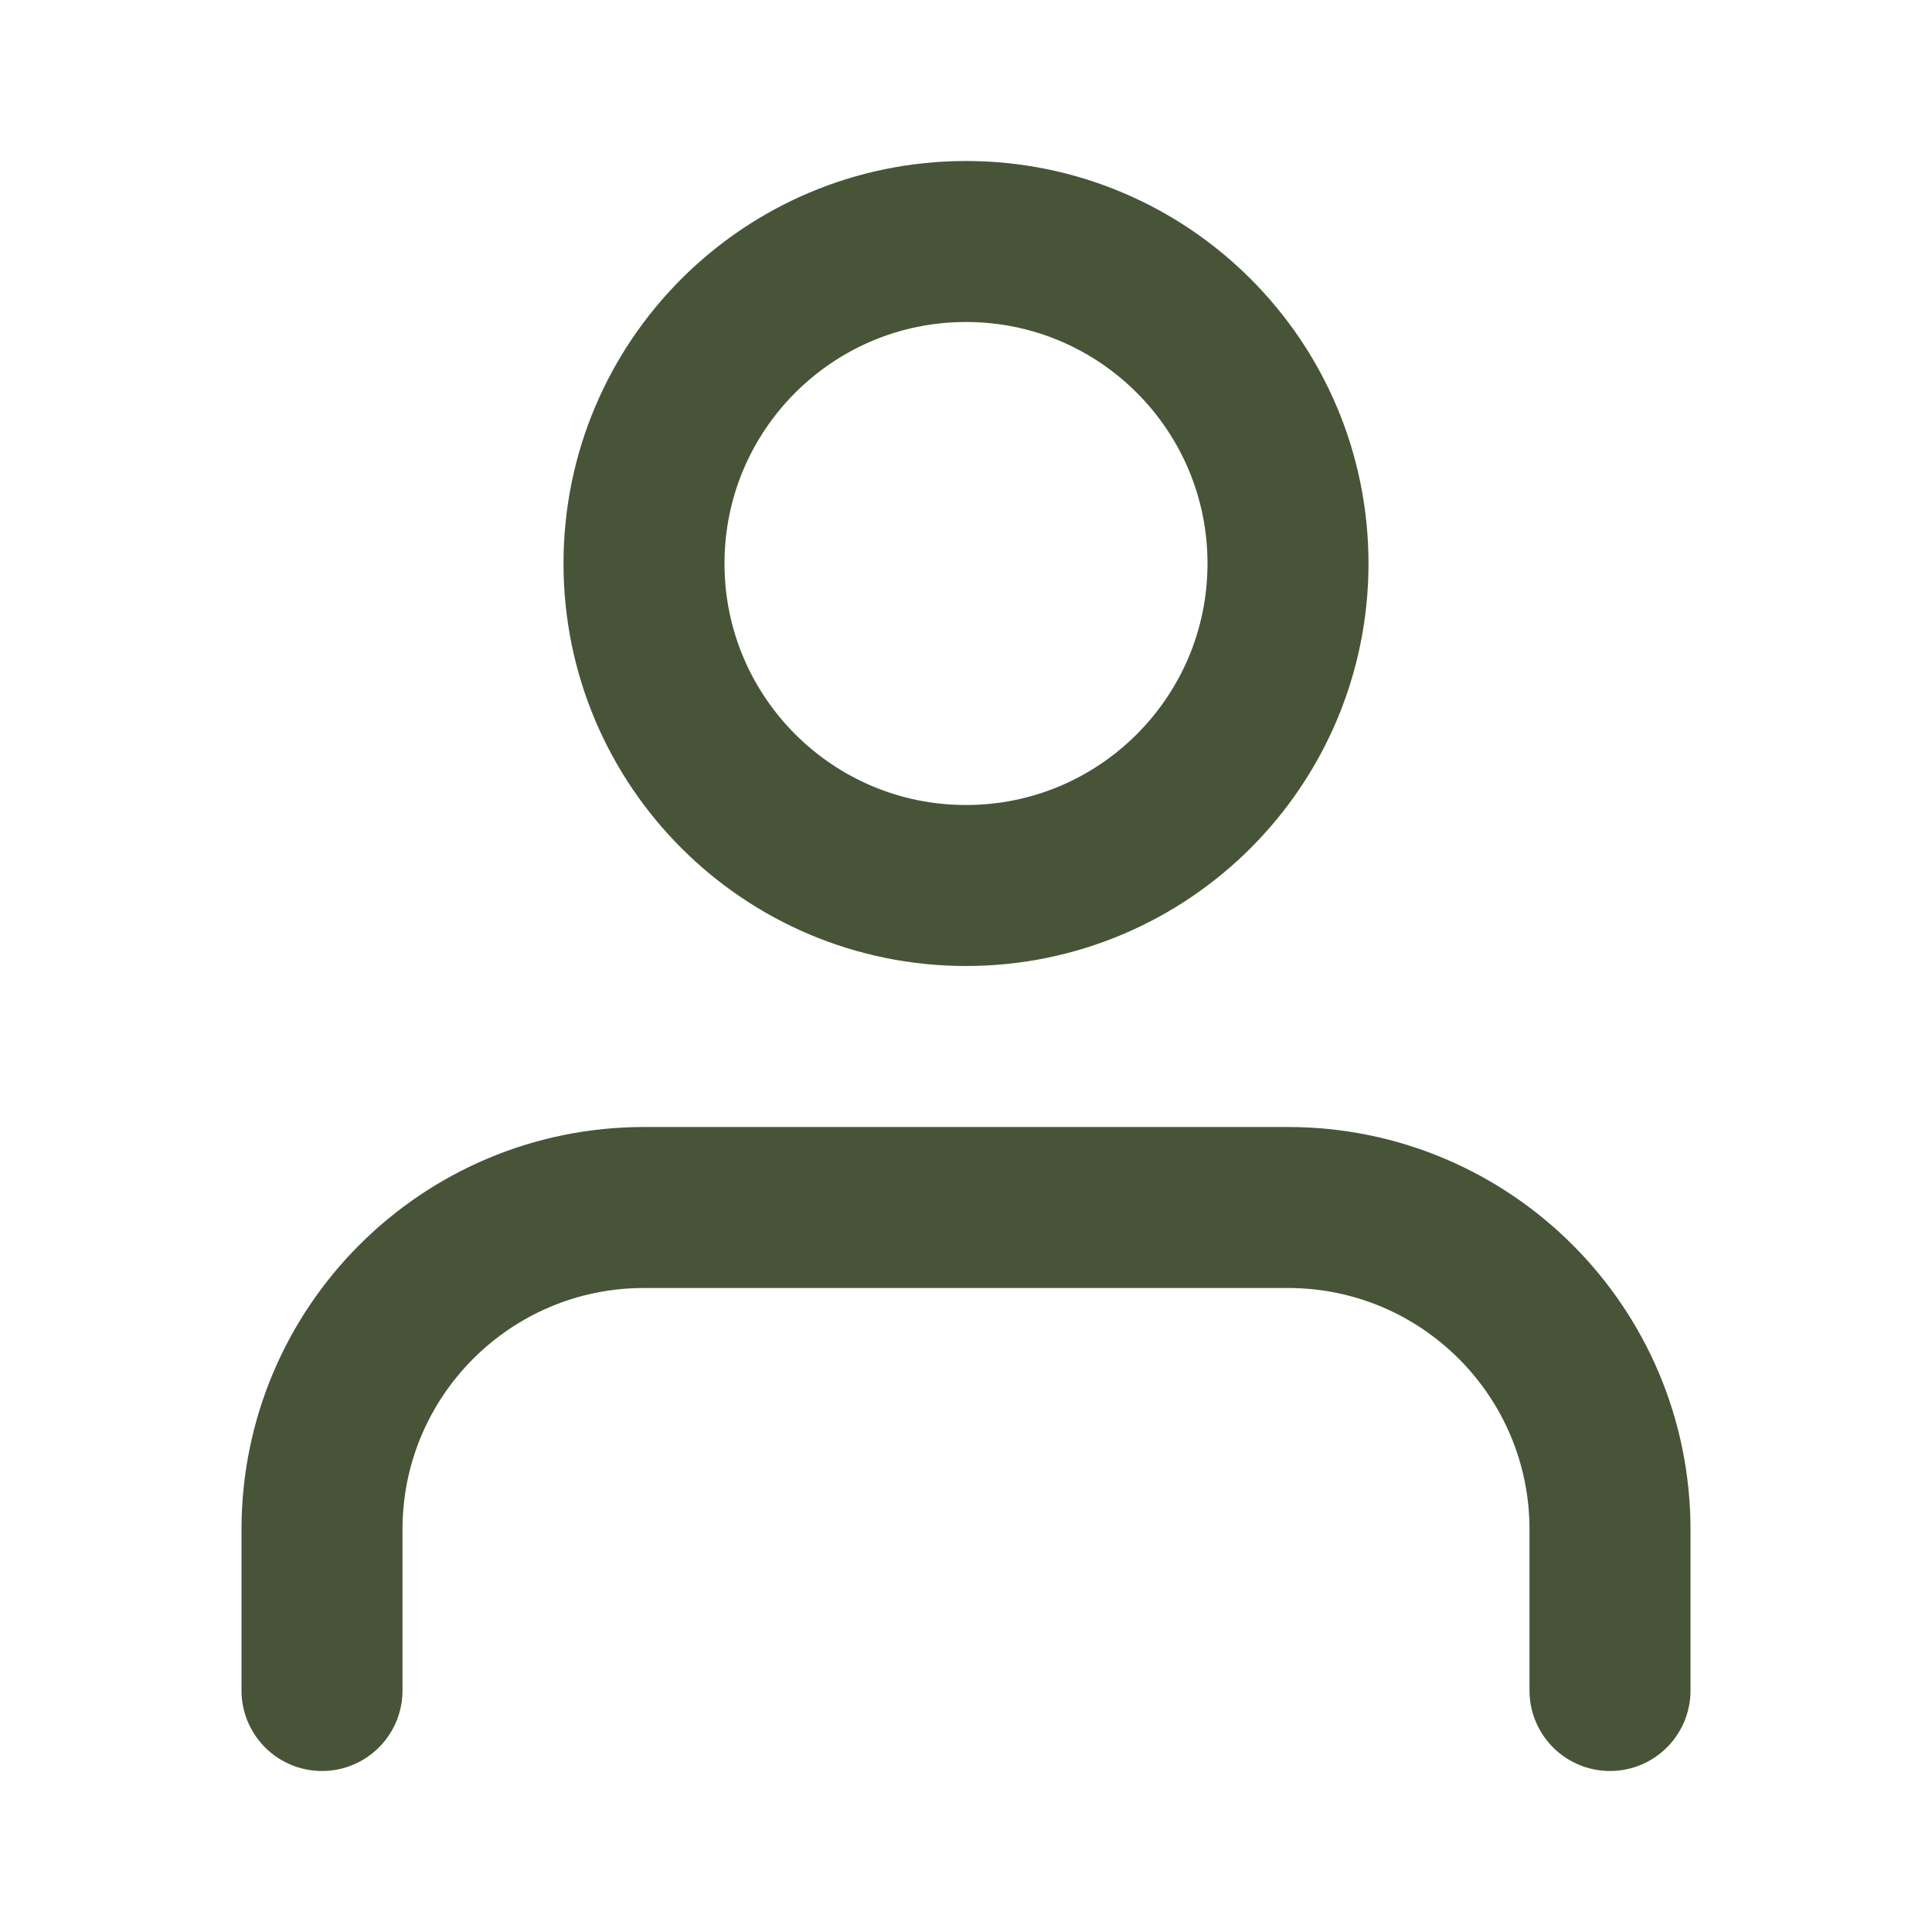
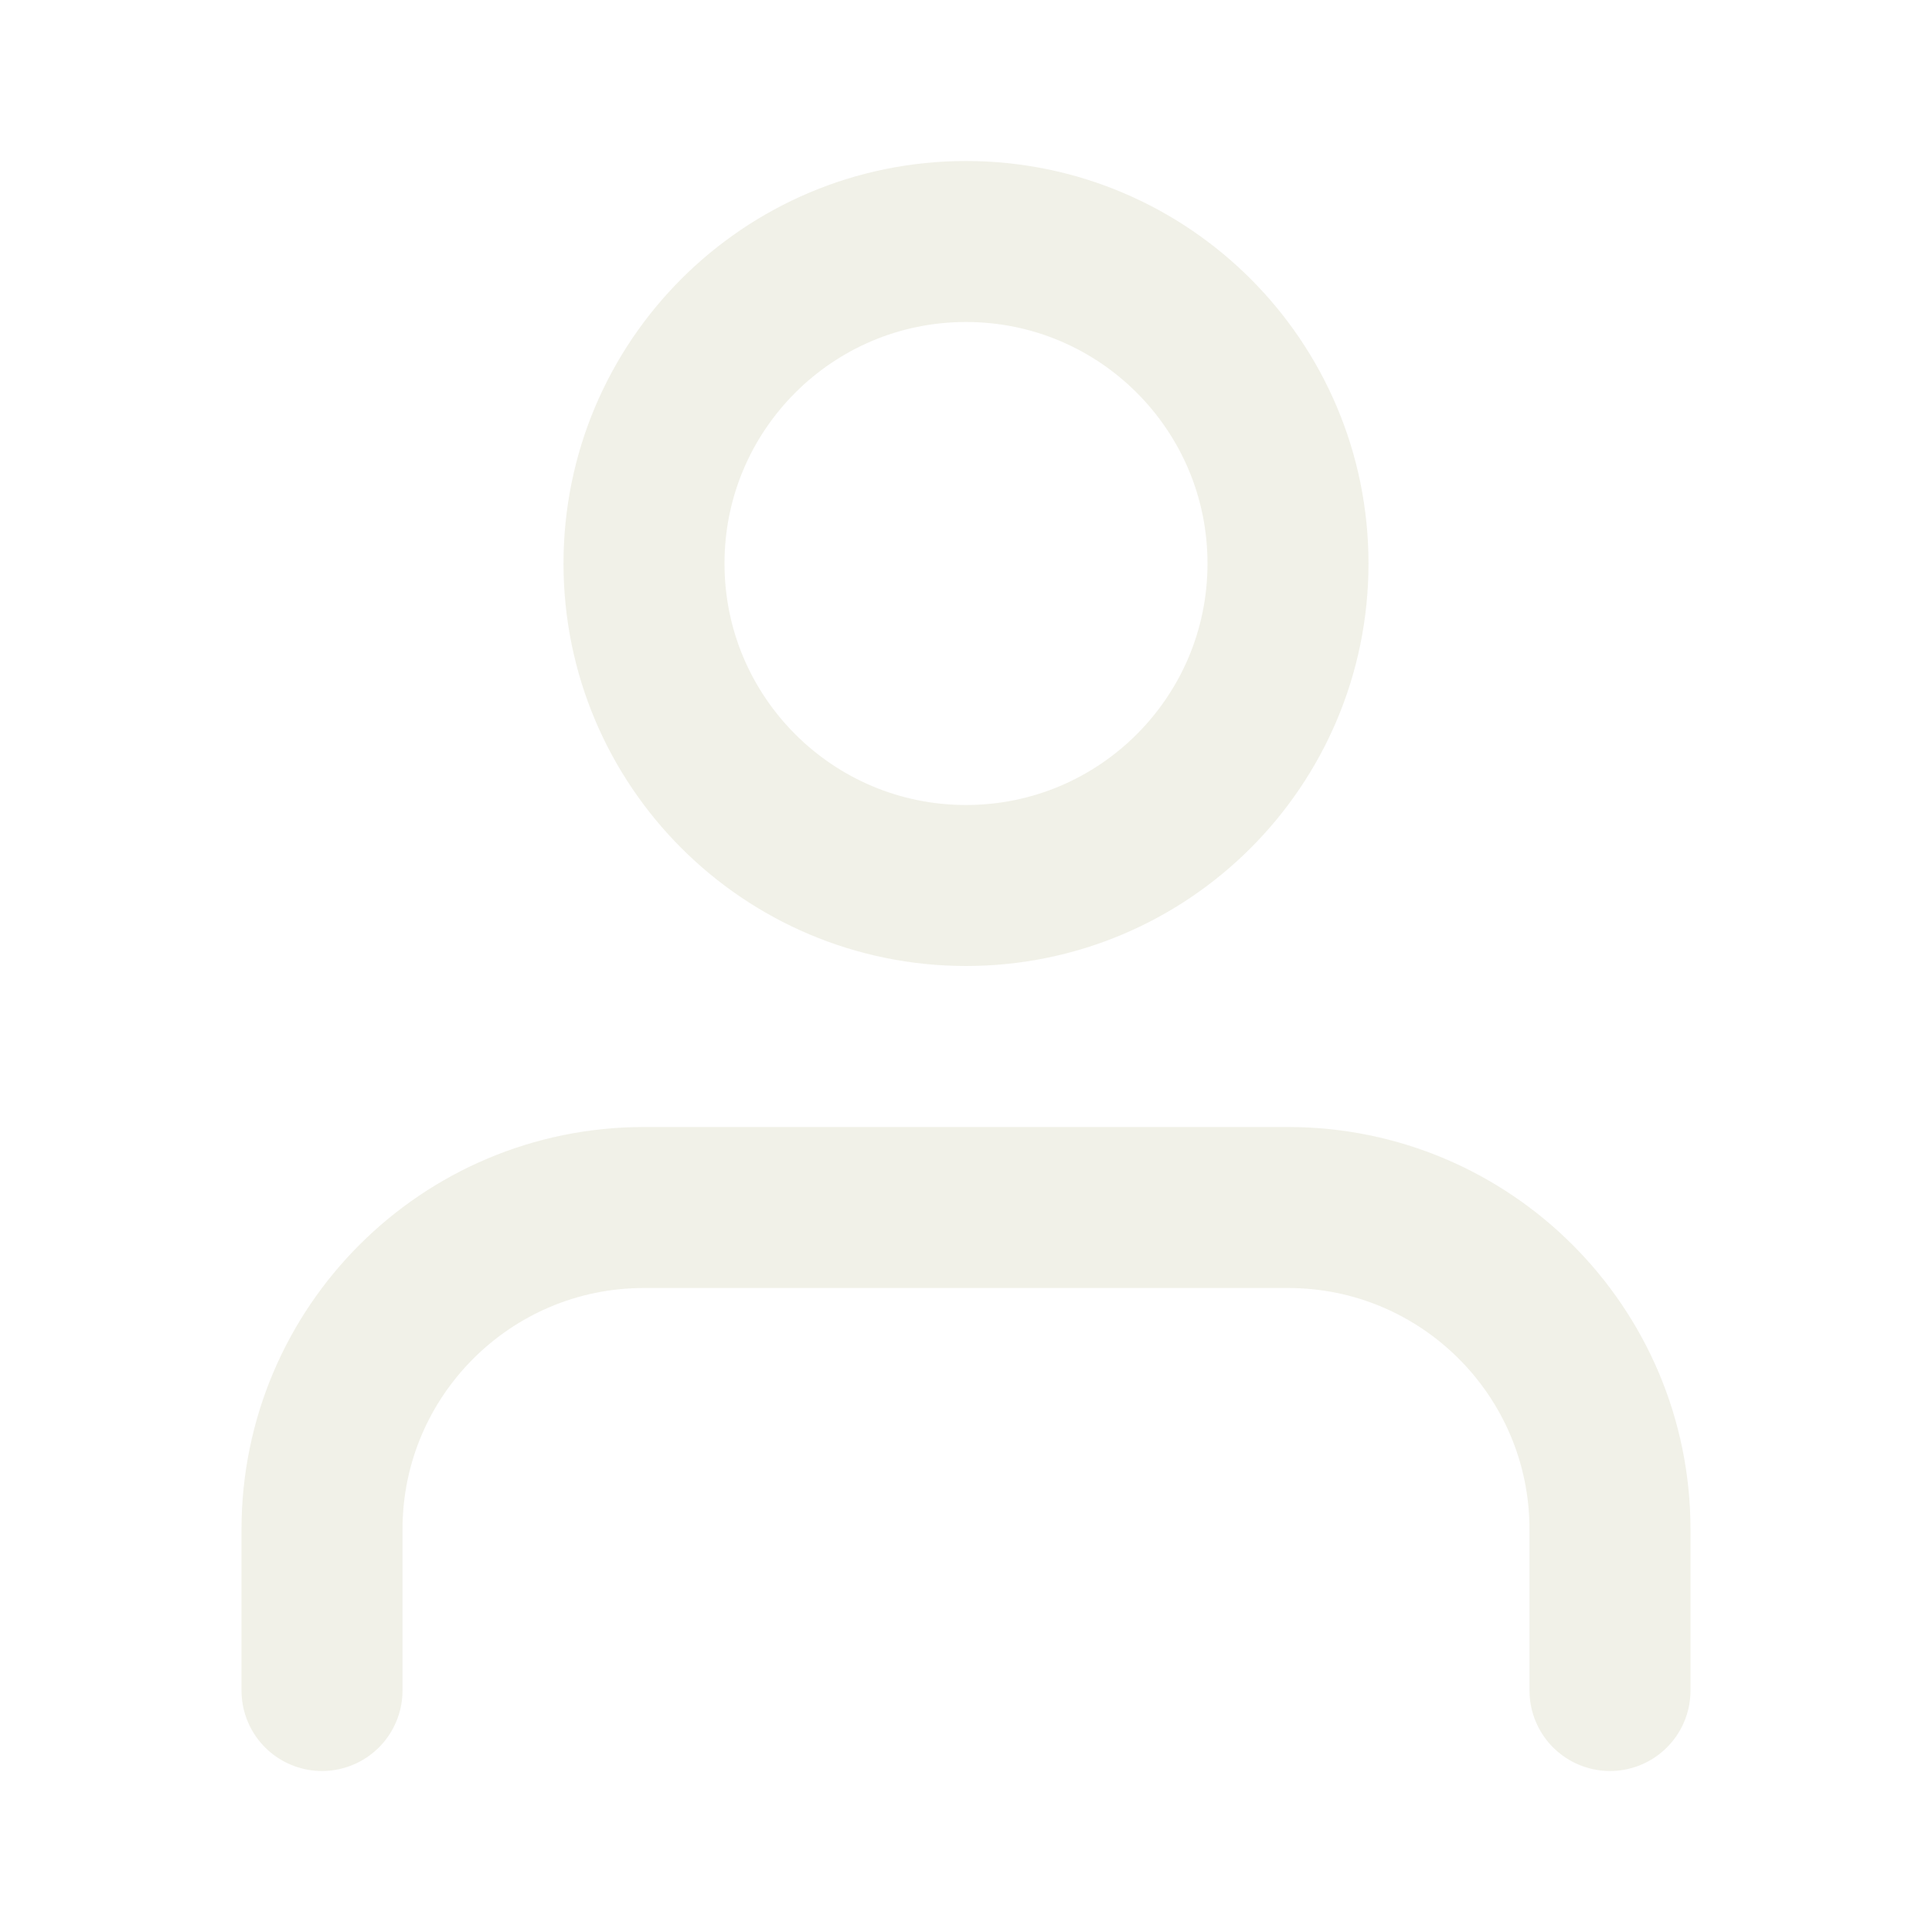
- <svg xmlns="http://www.w3.org/2000/svg" width="24" height="24" viewBox="0 0 24 24" fill="none" stroke="#485437" stroke-width="2" stroke-linecap="round" stroke-linejoin="round" class="feather feather-user">
+ <svg xmlns="http://www.w3.org/2000/svg" width="24" height="24" viewBox="0 0 24 24" fill="none" stroke="#f1f1e8" stroke-width="2" stroke-linecap="round" stroke-linejoin="round" class="feather feather-user">
  <path d="M20 21v-2a4 4 0 0 0-4-4H8a4 4 0 0 0-4 4v2" />
  <circle cx="12" cy="7" r="4" />
</svg>
